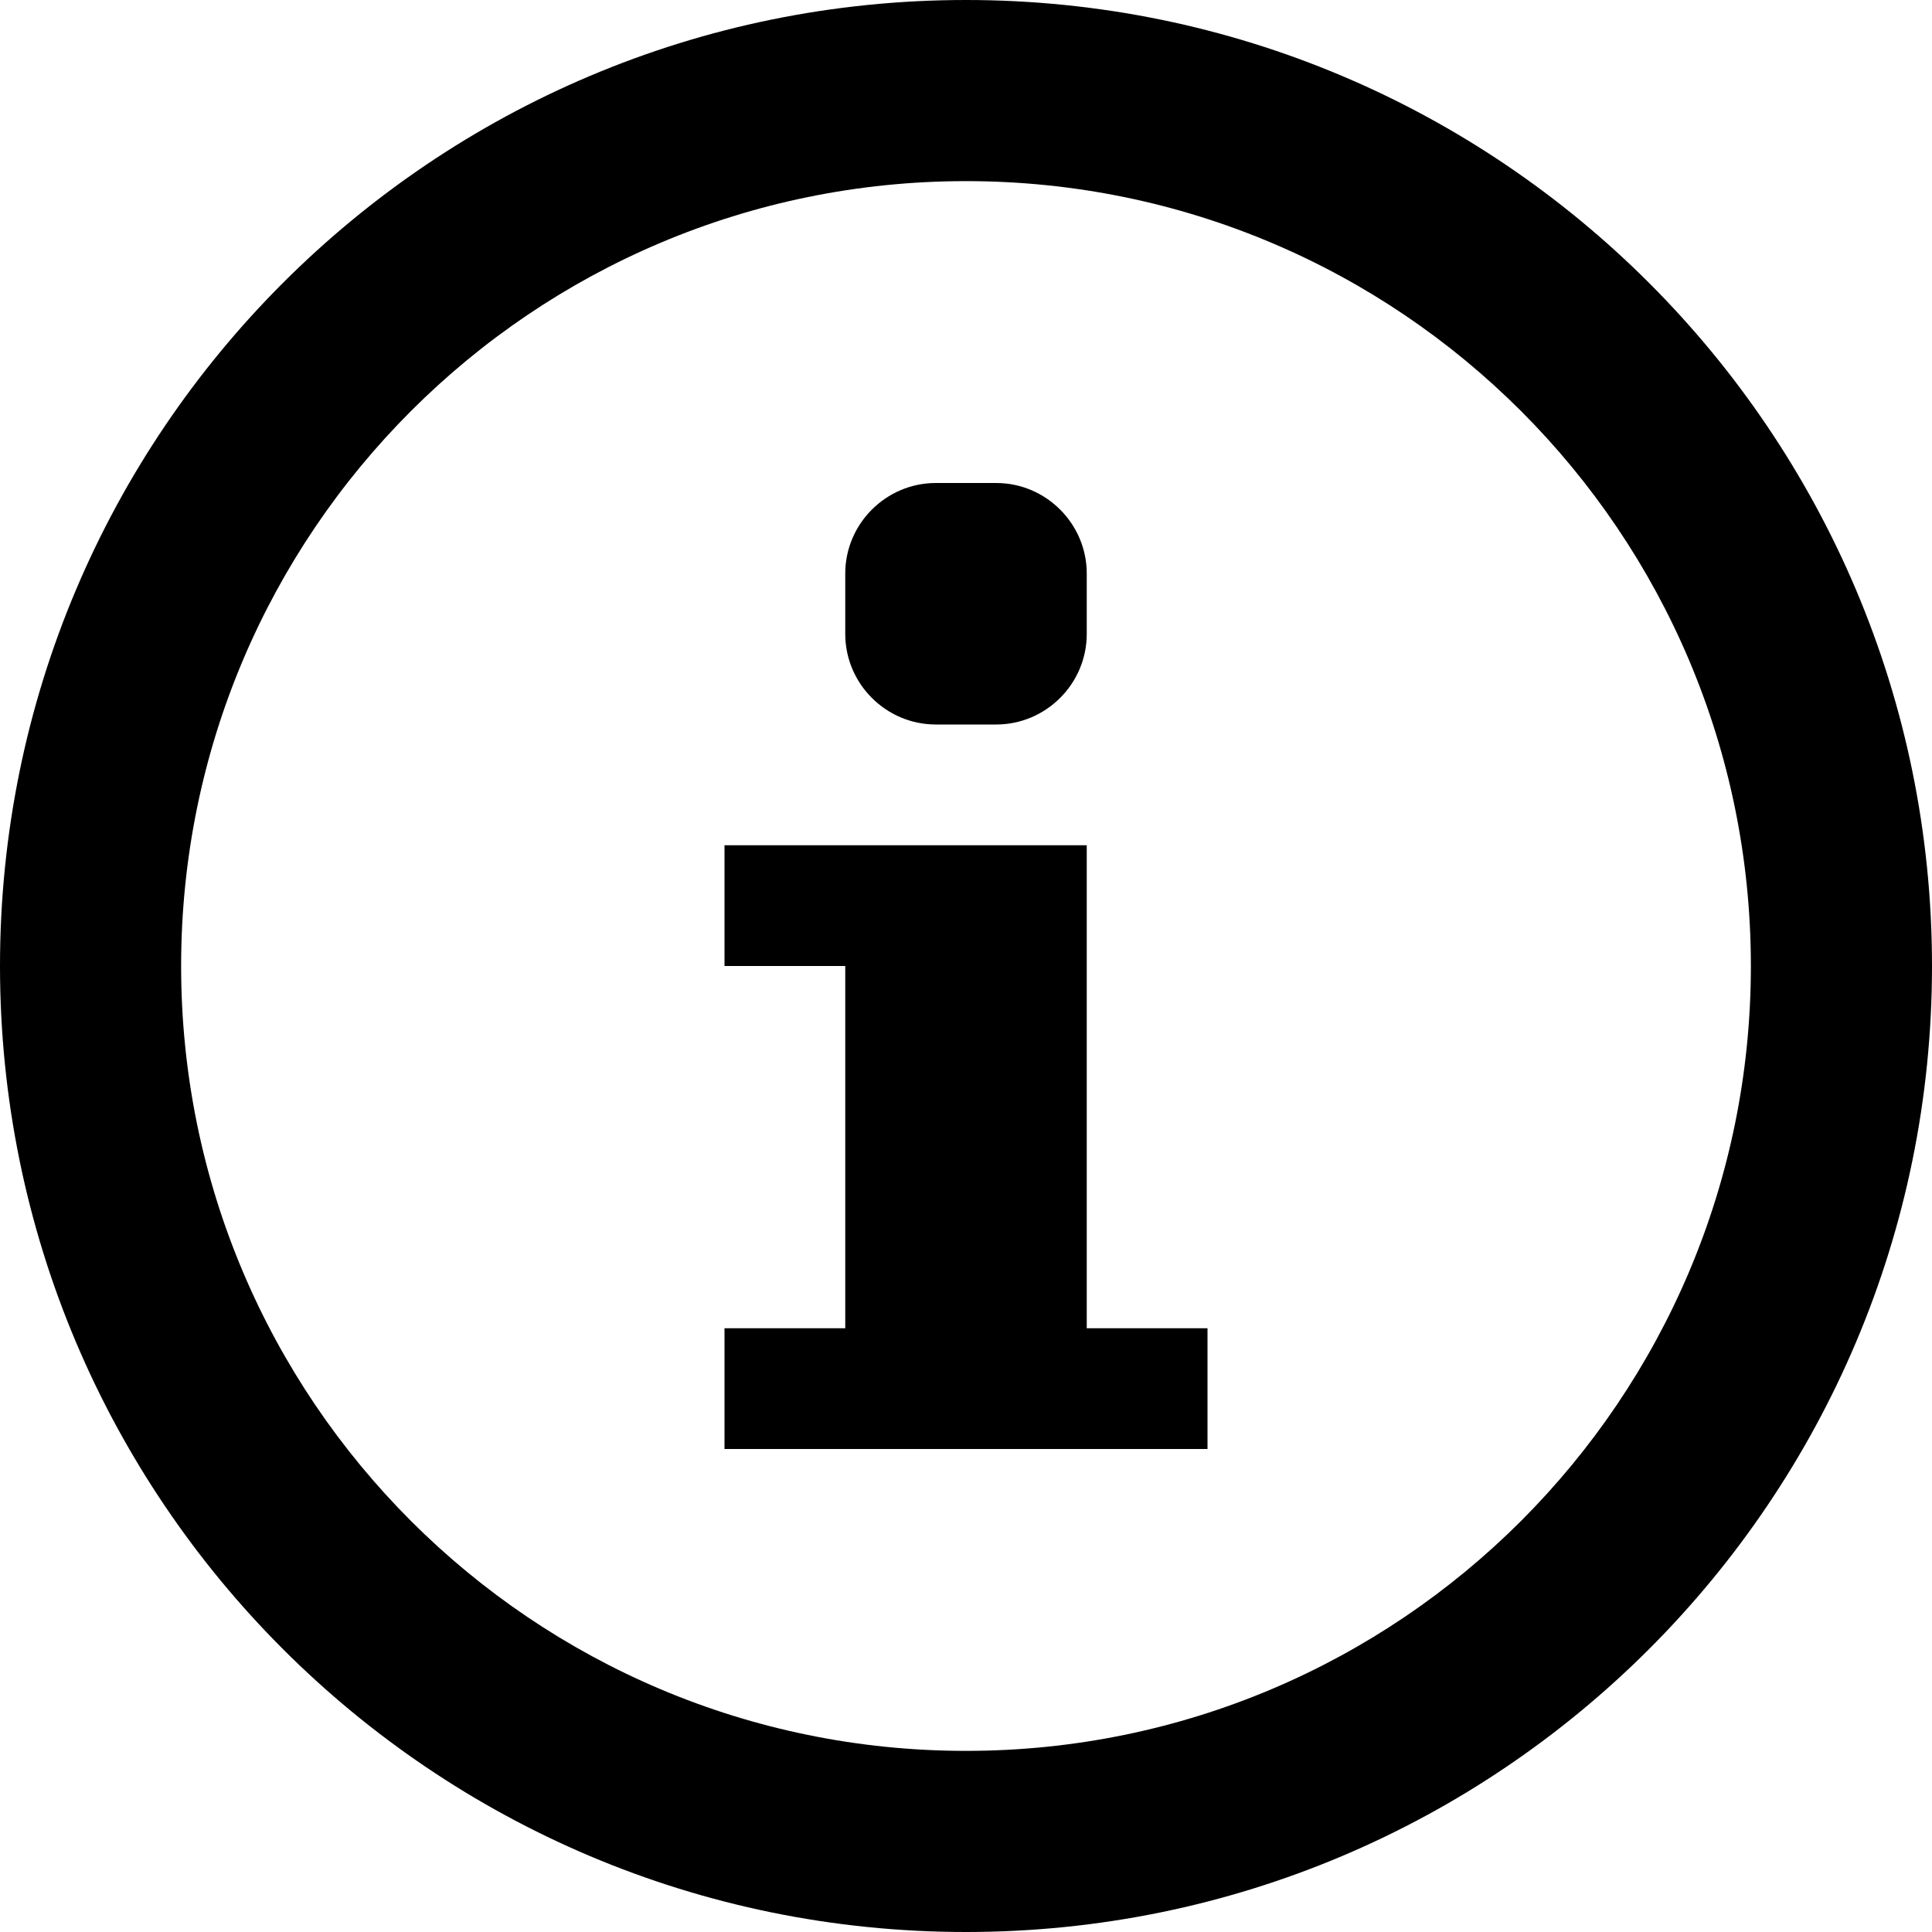
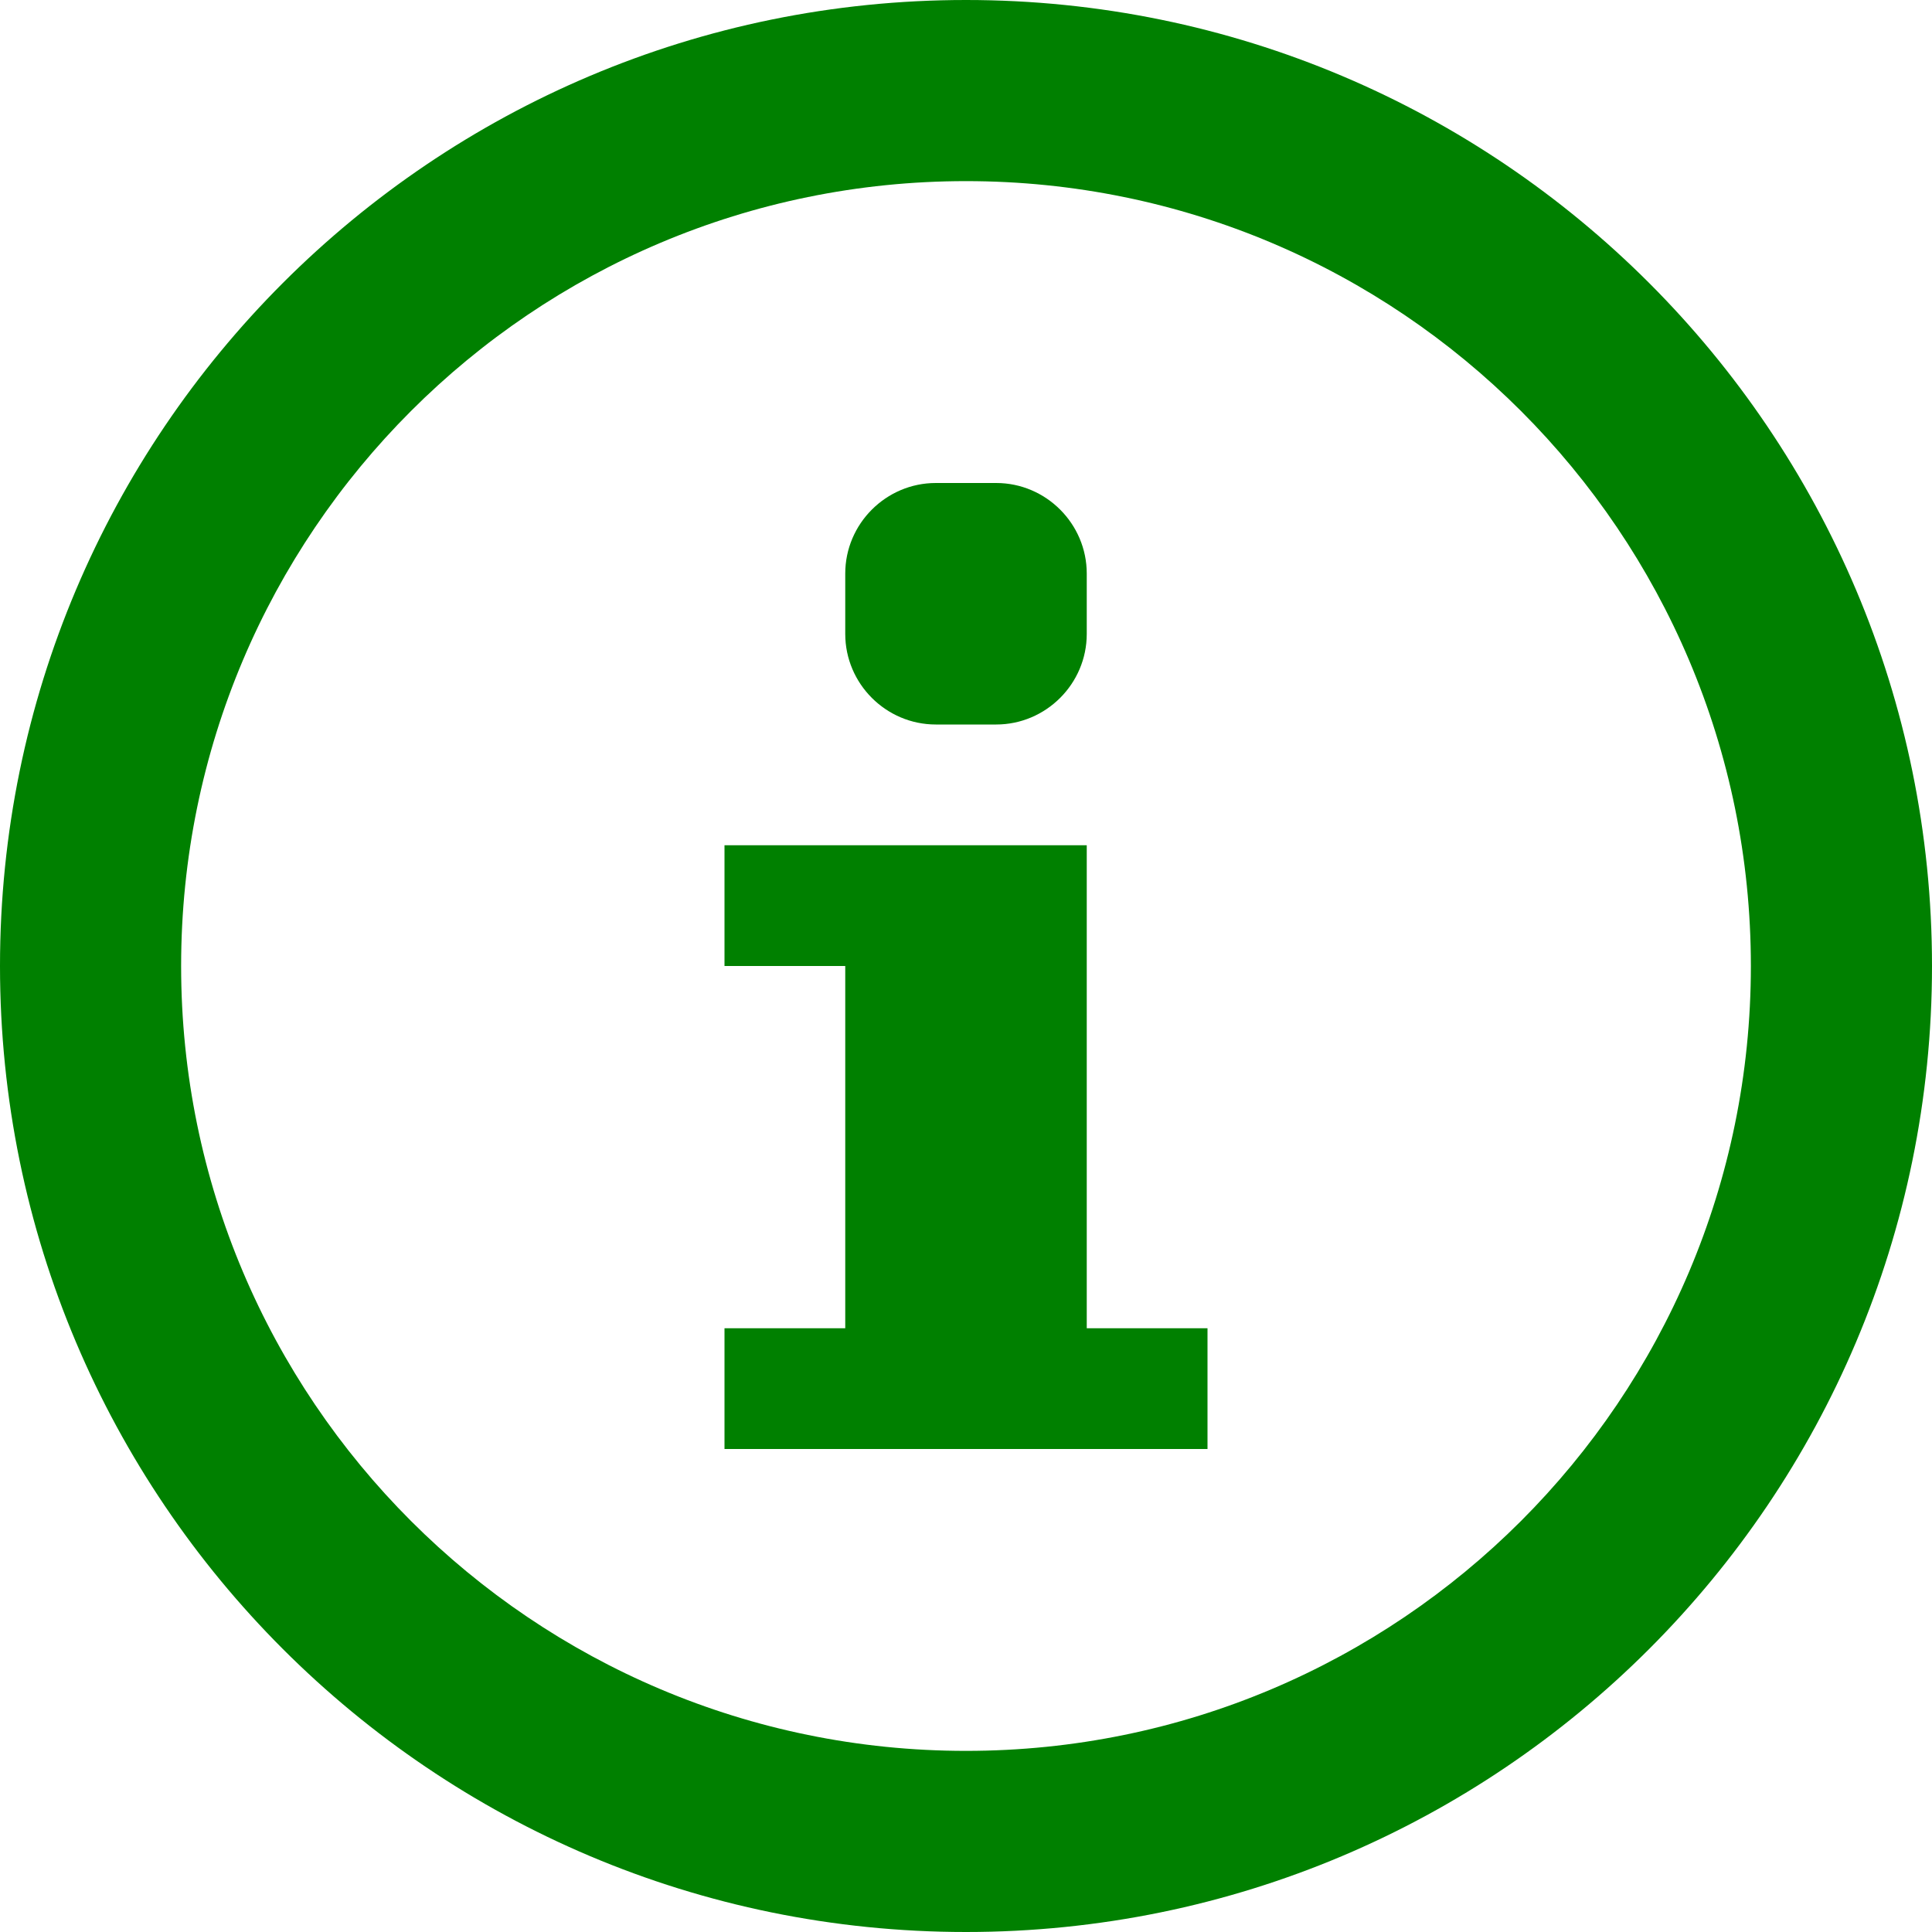
<svg xmlns="http://www.w3.org/2000/svg" width="100%" height="100%" viewBox="0 0 32 32">
-   <path d="M14 9.5c0-0.825 0.675-1.5 1.5-1.5h1c0.825 0 1.5 0.675 1.5 1.5v1c0 0.825-0.675 1.5-1.5 1.5h-1c-0.825 0-1.5-0.675-1.5-1.5v-1z" style="{{{svg-color}}}; stroke-width:1;" />
-   <path d="M20 24h-8v-2h2v-6h-2v-2h6v8h2z" style="{{{svg-color}}}; stroke-width:1;" />
-   <path d="M16 0c-8.837 0-16 7.163-16 16s7.163 16 16 16 16-7.163 16-16-7.163-16-16-16zM16 29c-7.18 0-13-5.82-13-13s5.82-13 13-13 13 5.82 13 13-5.82 13-13 13z" style="{{{svg-color}}}; stroke-width:1;" />
+   <path d="M14 9.5c0-0.825 0.675-1.5 1.5-1.5h1c0.825 0 1.5 0.675 1.5 1.5v1c0 0.825-0.675 1.5-1.5 1.5h-1c-0.825 0-1.5-0.675-1.5-1.5v-1z" style="fill: green;" />
+   <path d="M20 24h-8v-2h2v-6h-2v-2h6v8h2z" style="fill: green;" />
+   <path d="M16 0c-8.837 0-16 7.163-16 16s7.163 16 16 16 16-7.163 16-16-7.163-16-16-16zM16 29c-7.18 0-13-5.82-13-13s5.82-13 13-13 13 5.82 13 13-5.82 13-13 13z" style="fill: green;" />
</svg>
